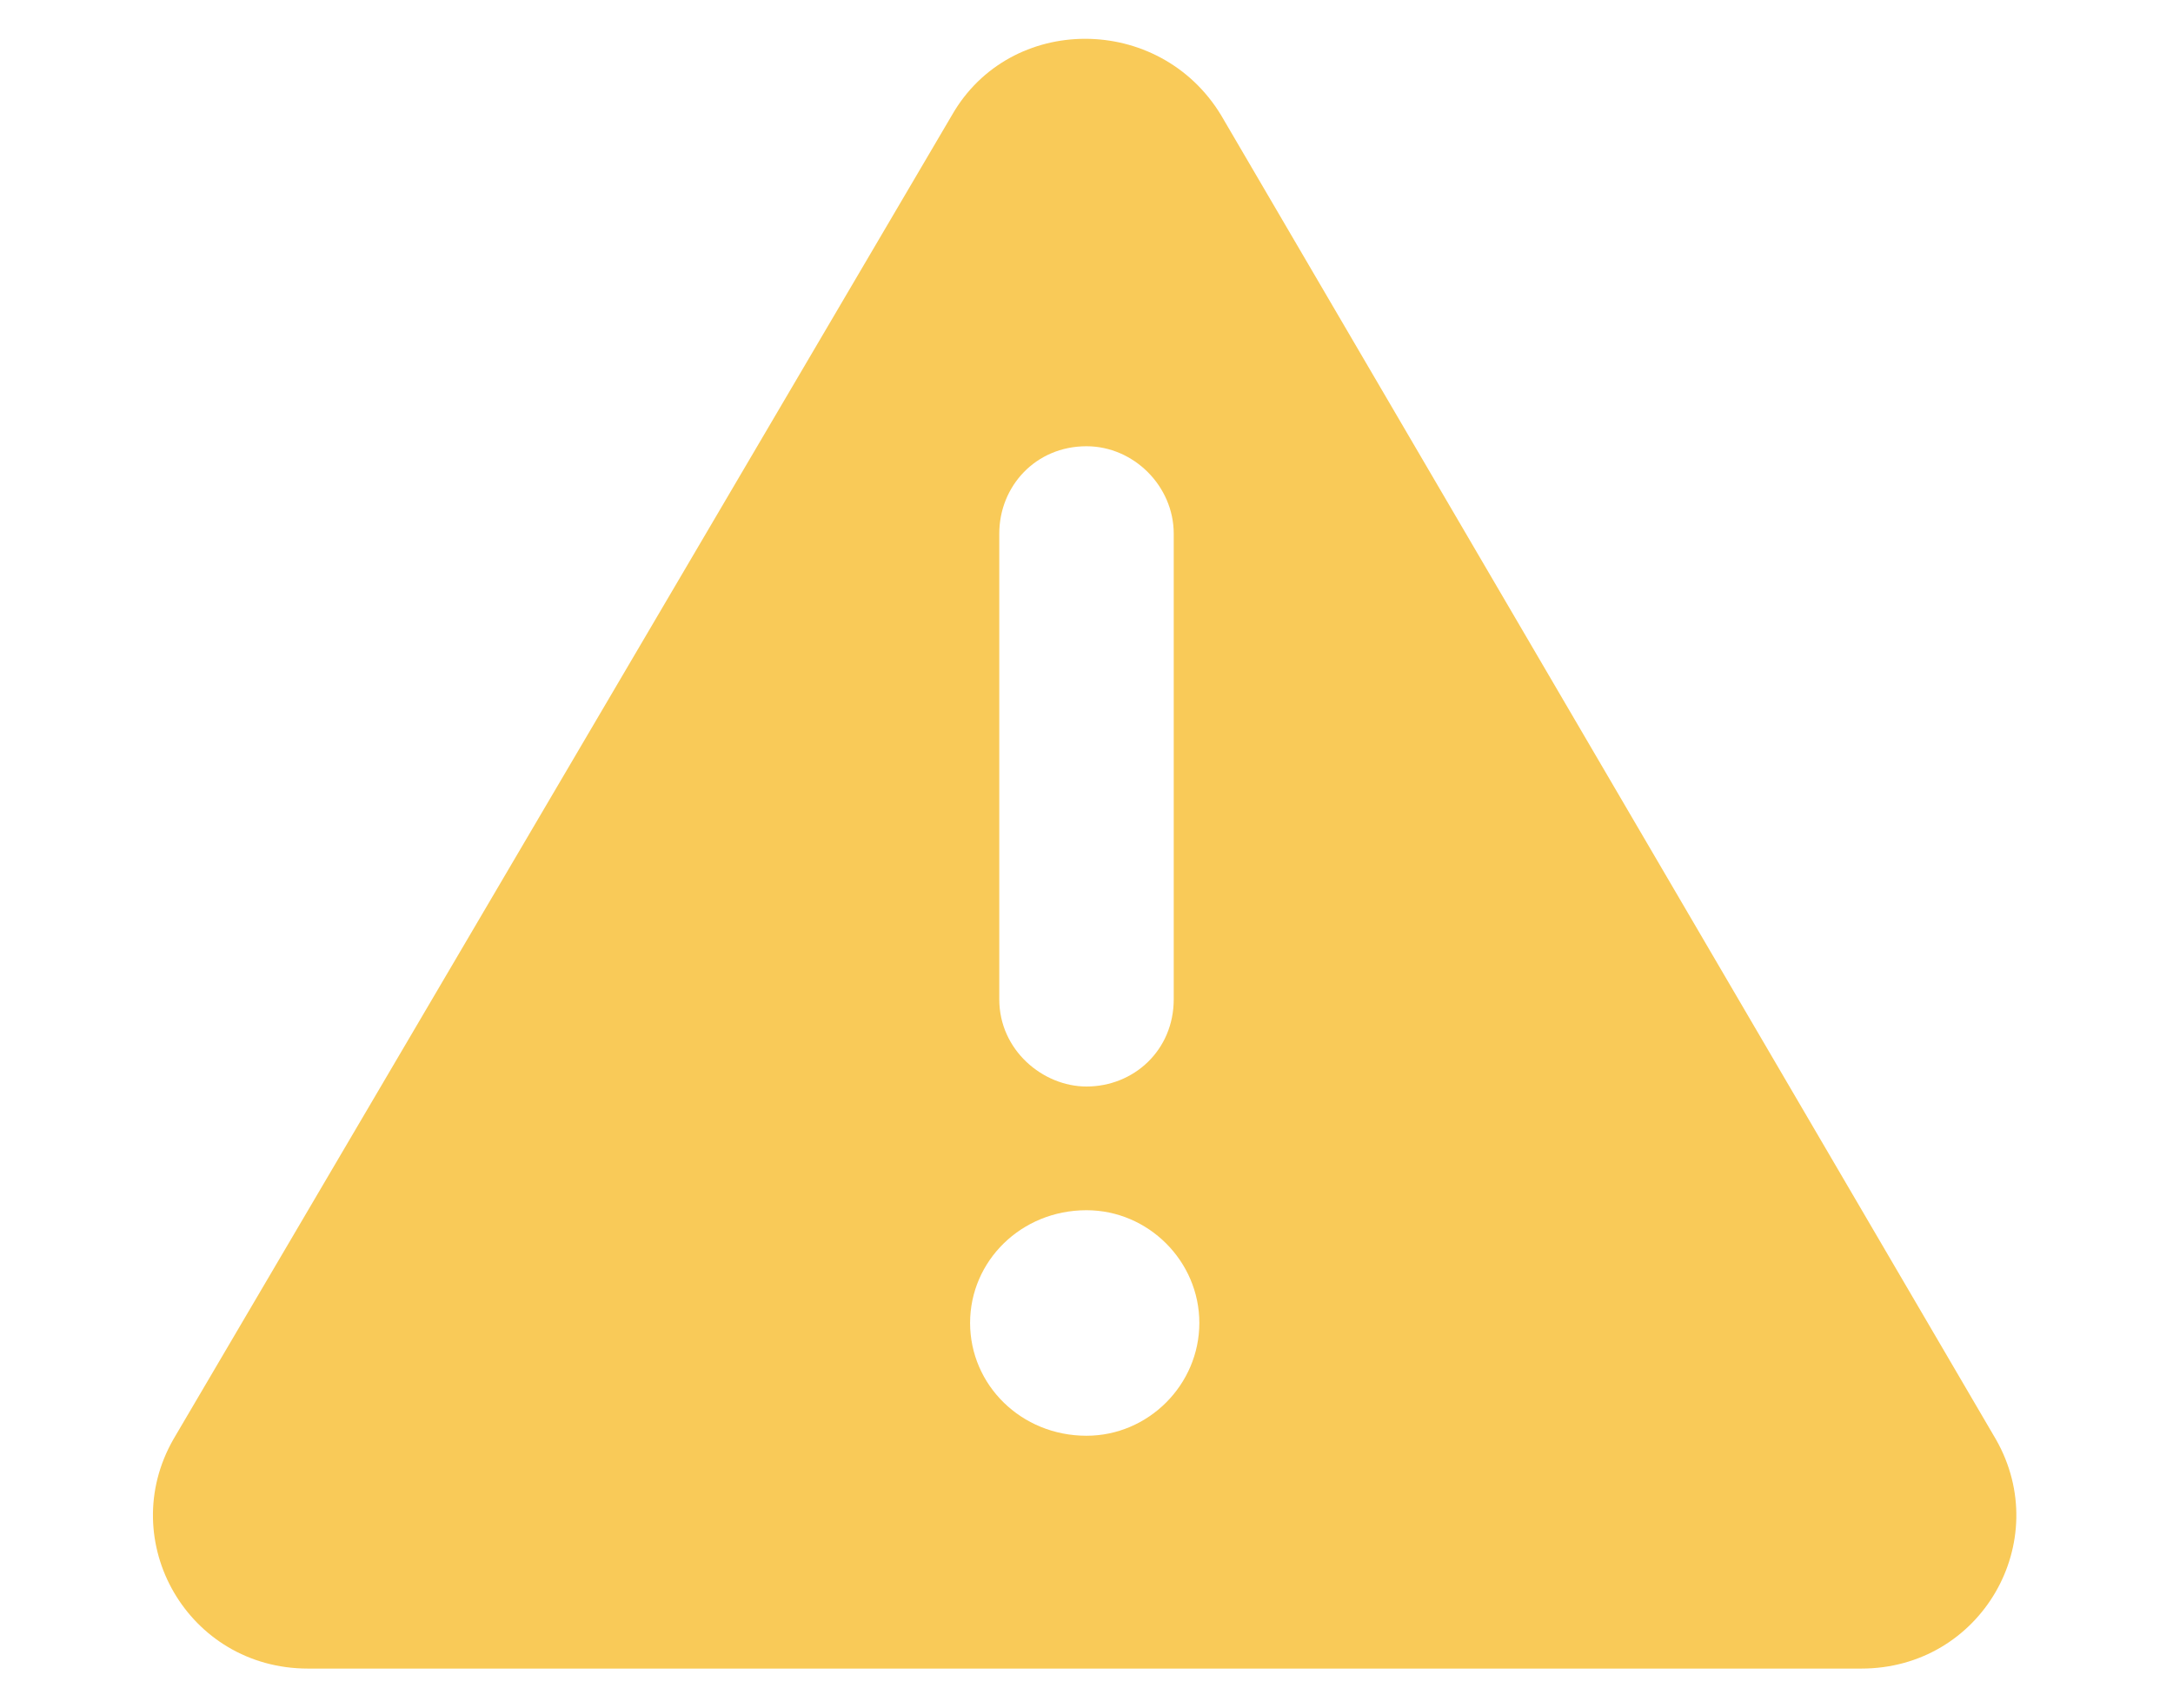
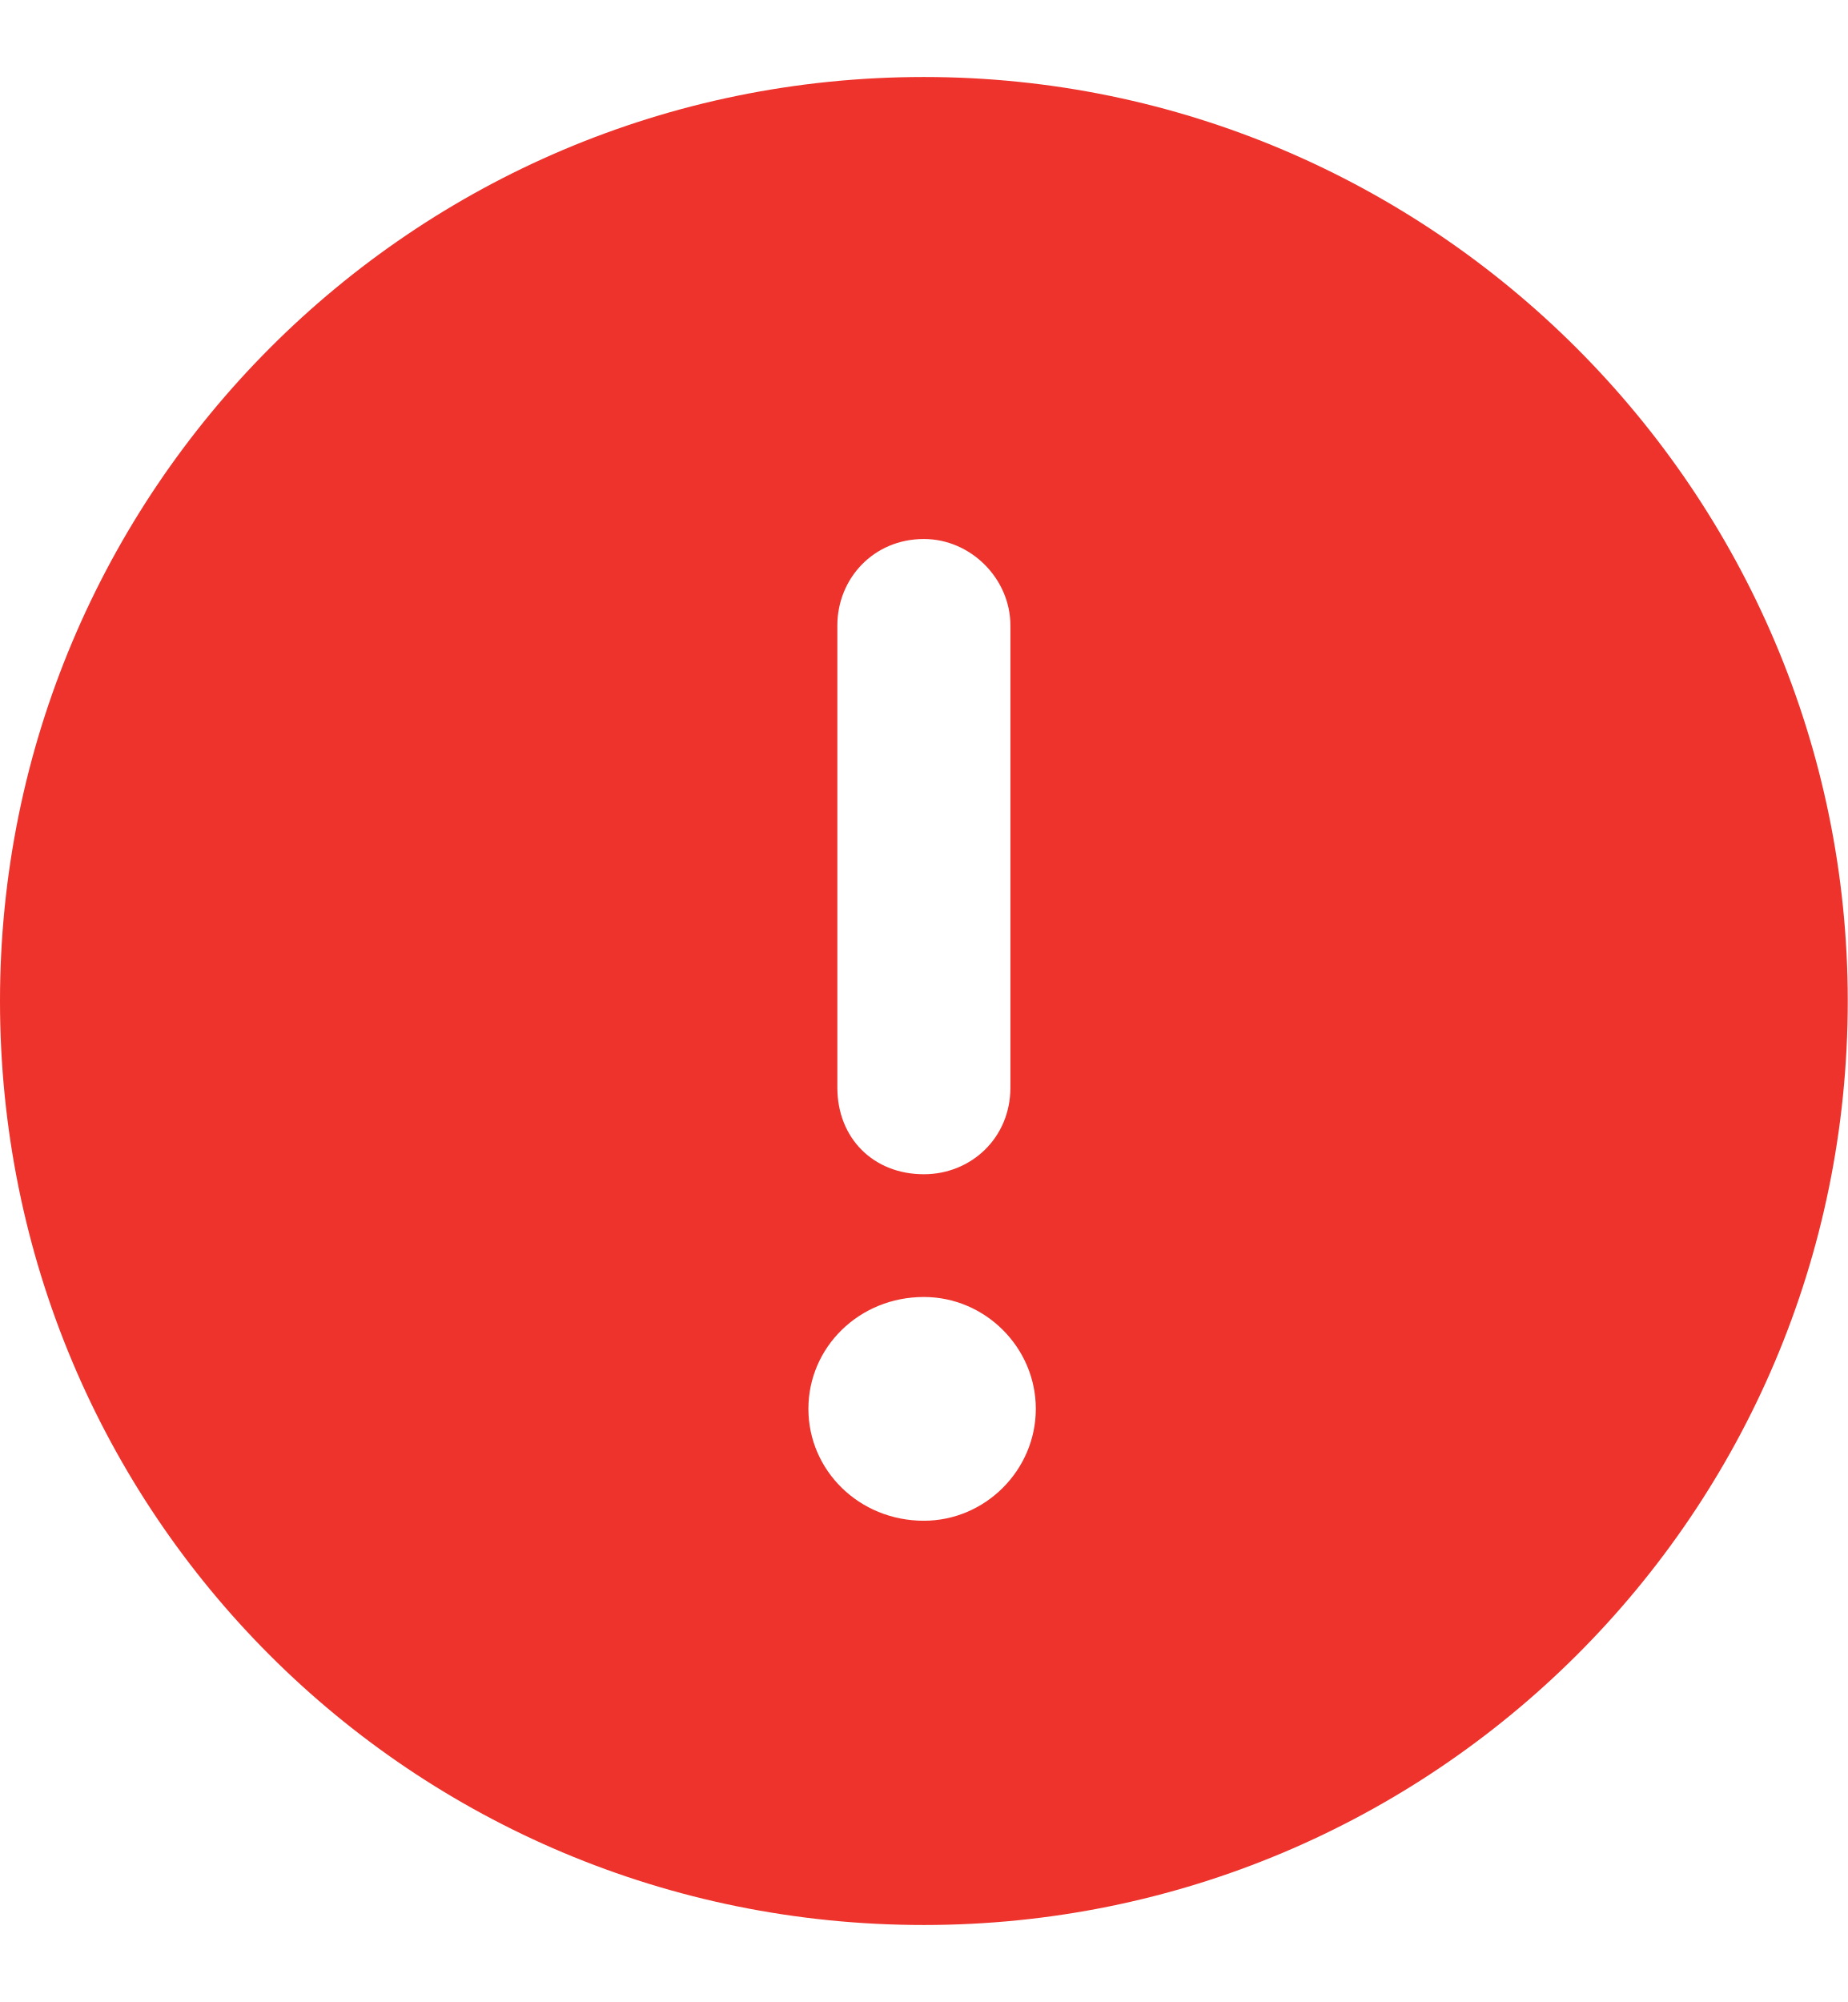
- <svg xmlns="http://www.w3.org/2000/svg" width="14" height="11" viewBox="0 0 14 11" fill="none">
-   <path d="M12.859 9.273C13.234 9.93 12.766 10.75 11.992 10.75H1.984C1.211 10.75 0.742 9.93 1.117 9.273L6.133 0.742C6.508 0.086 7.469 0.086 7.867 0.742L12.859 9.273ZM6.438 3.438V6.438C6.438 6.766 6.719 7 7 7C7.305 7 7.562 6.766 7.562 6.438V3.438C7.562 3.133 7.305 2.875 7 2.875C6.672 2.875 6.438 3.133 6.438 3.438ZM7 9.25C7.398 9.25 7.727 8.922 7.727 8.523C7.727 8.125 7.398 7.797 7 7.797C6.578 7.797 6.25 8.125 6.25 8.523C6.25 8.922 6.578 9.25 7 9.25Z" fill="#F9CA58" />
+ <svg xmlns="http://www.w3.org/2000/svg" width="12" height="13" viewBox="0 0 12 13" fill="none">
+   <path d="M6 0.5C9.305 0.5 12 3.195 12 6.5C12 9.828 9.305 12.5 6 12.5C2.672 12.5 0 9.828 0 6.5C0 3.195 2.672 0.5 6 0.5ZM5.438 4.062V7.062C5.438 7.391 5.672 7.625 6 7.625C6.305 7.625 6.562 7.391 6.562 7.062V4.062C6.562 3.758 6.305 3.5 6 3.5C5.672 3.5 5.438 3.758 5.438 4.062ZM6 9.875C6.398 9.875 6.727 9.547 6.727 9.148C6.727 8.75 6.398 8.422 6 8.422C5.578 8.422 5.25 8.75 5.25 9.148C5.25 9.547 5.578 9.875 6 9.875Z" fill="#ED332B" />
</svg>
